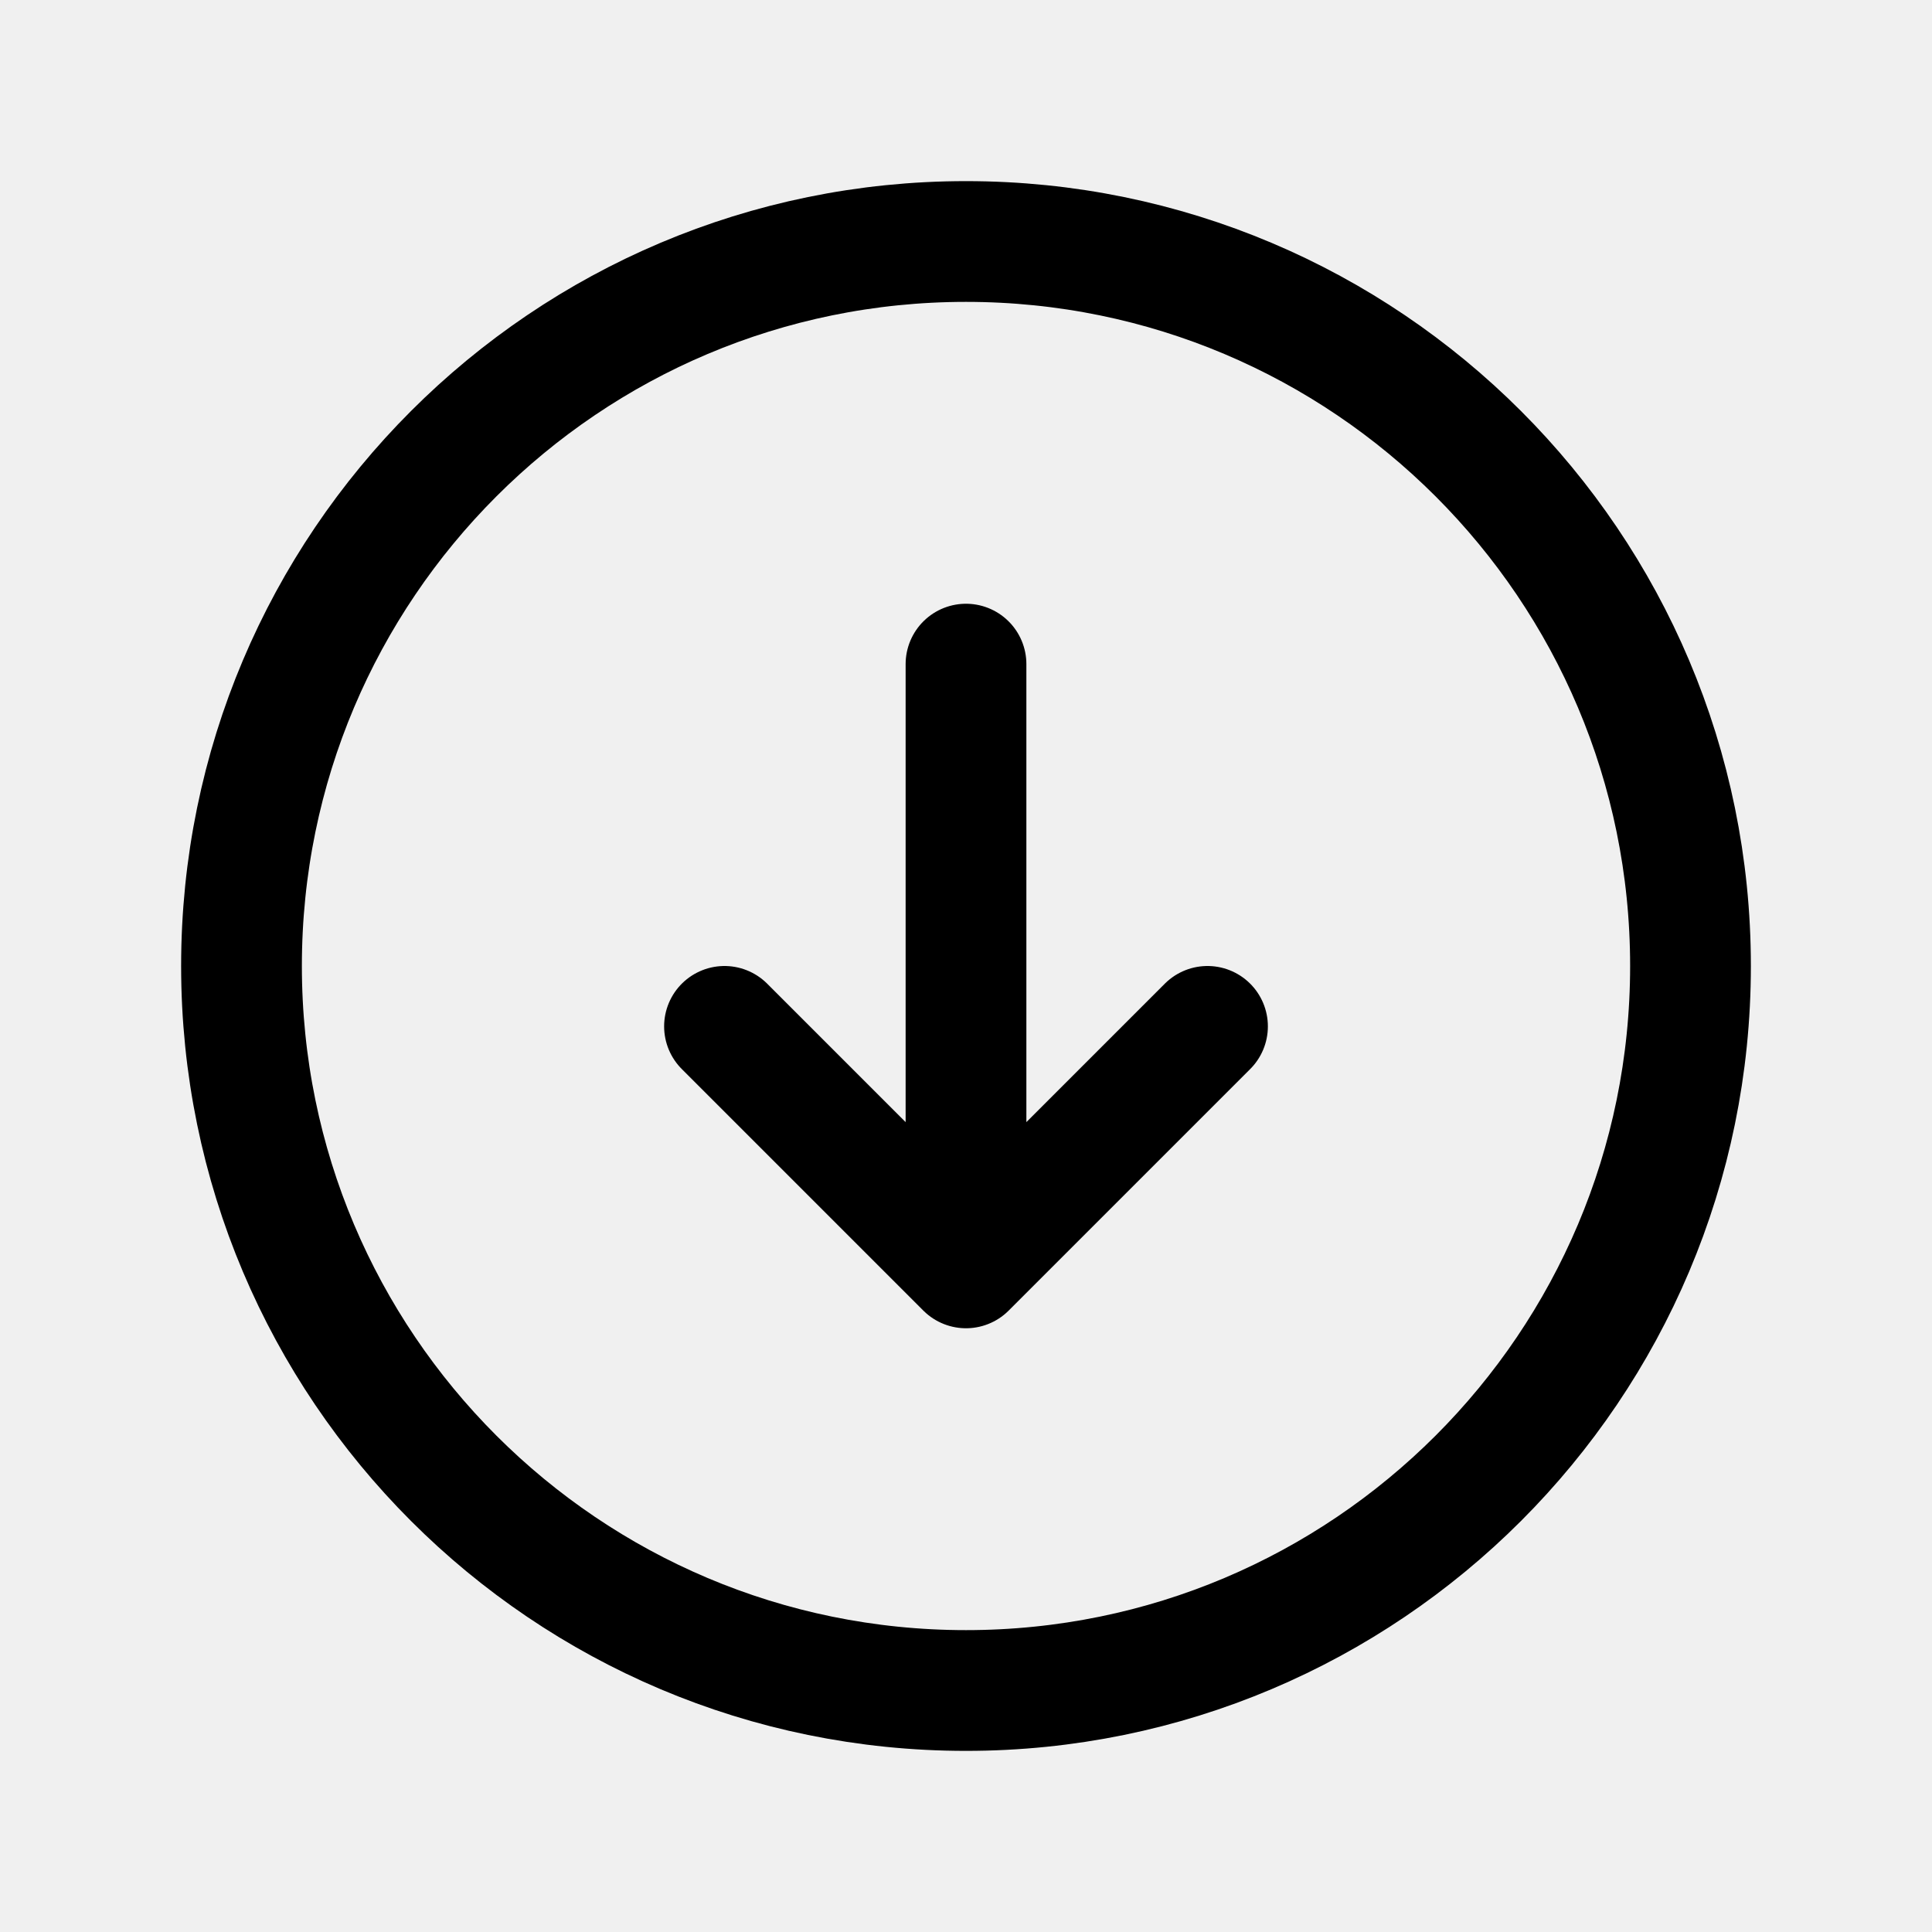
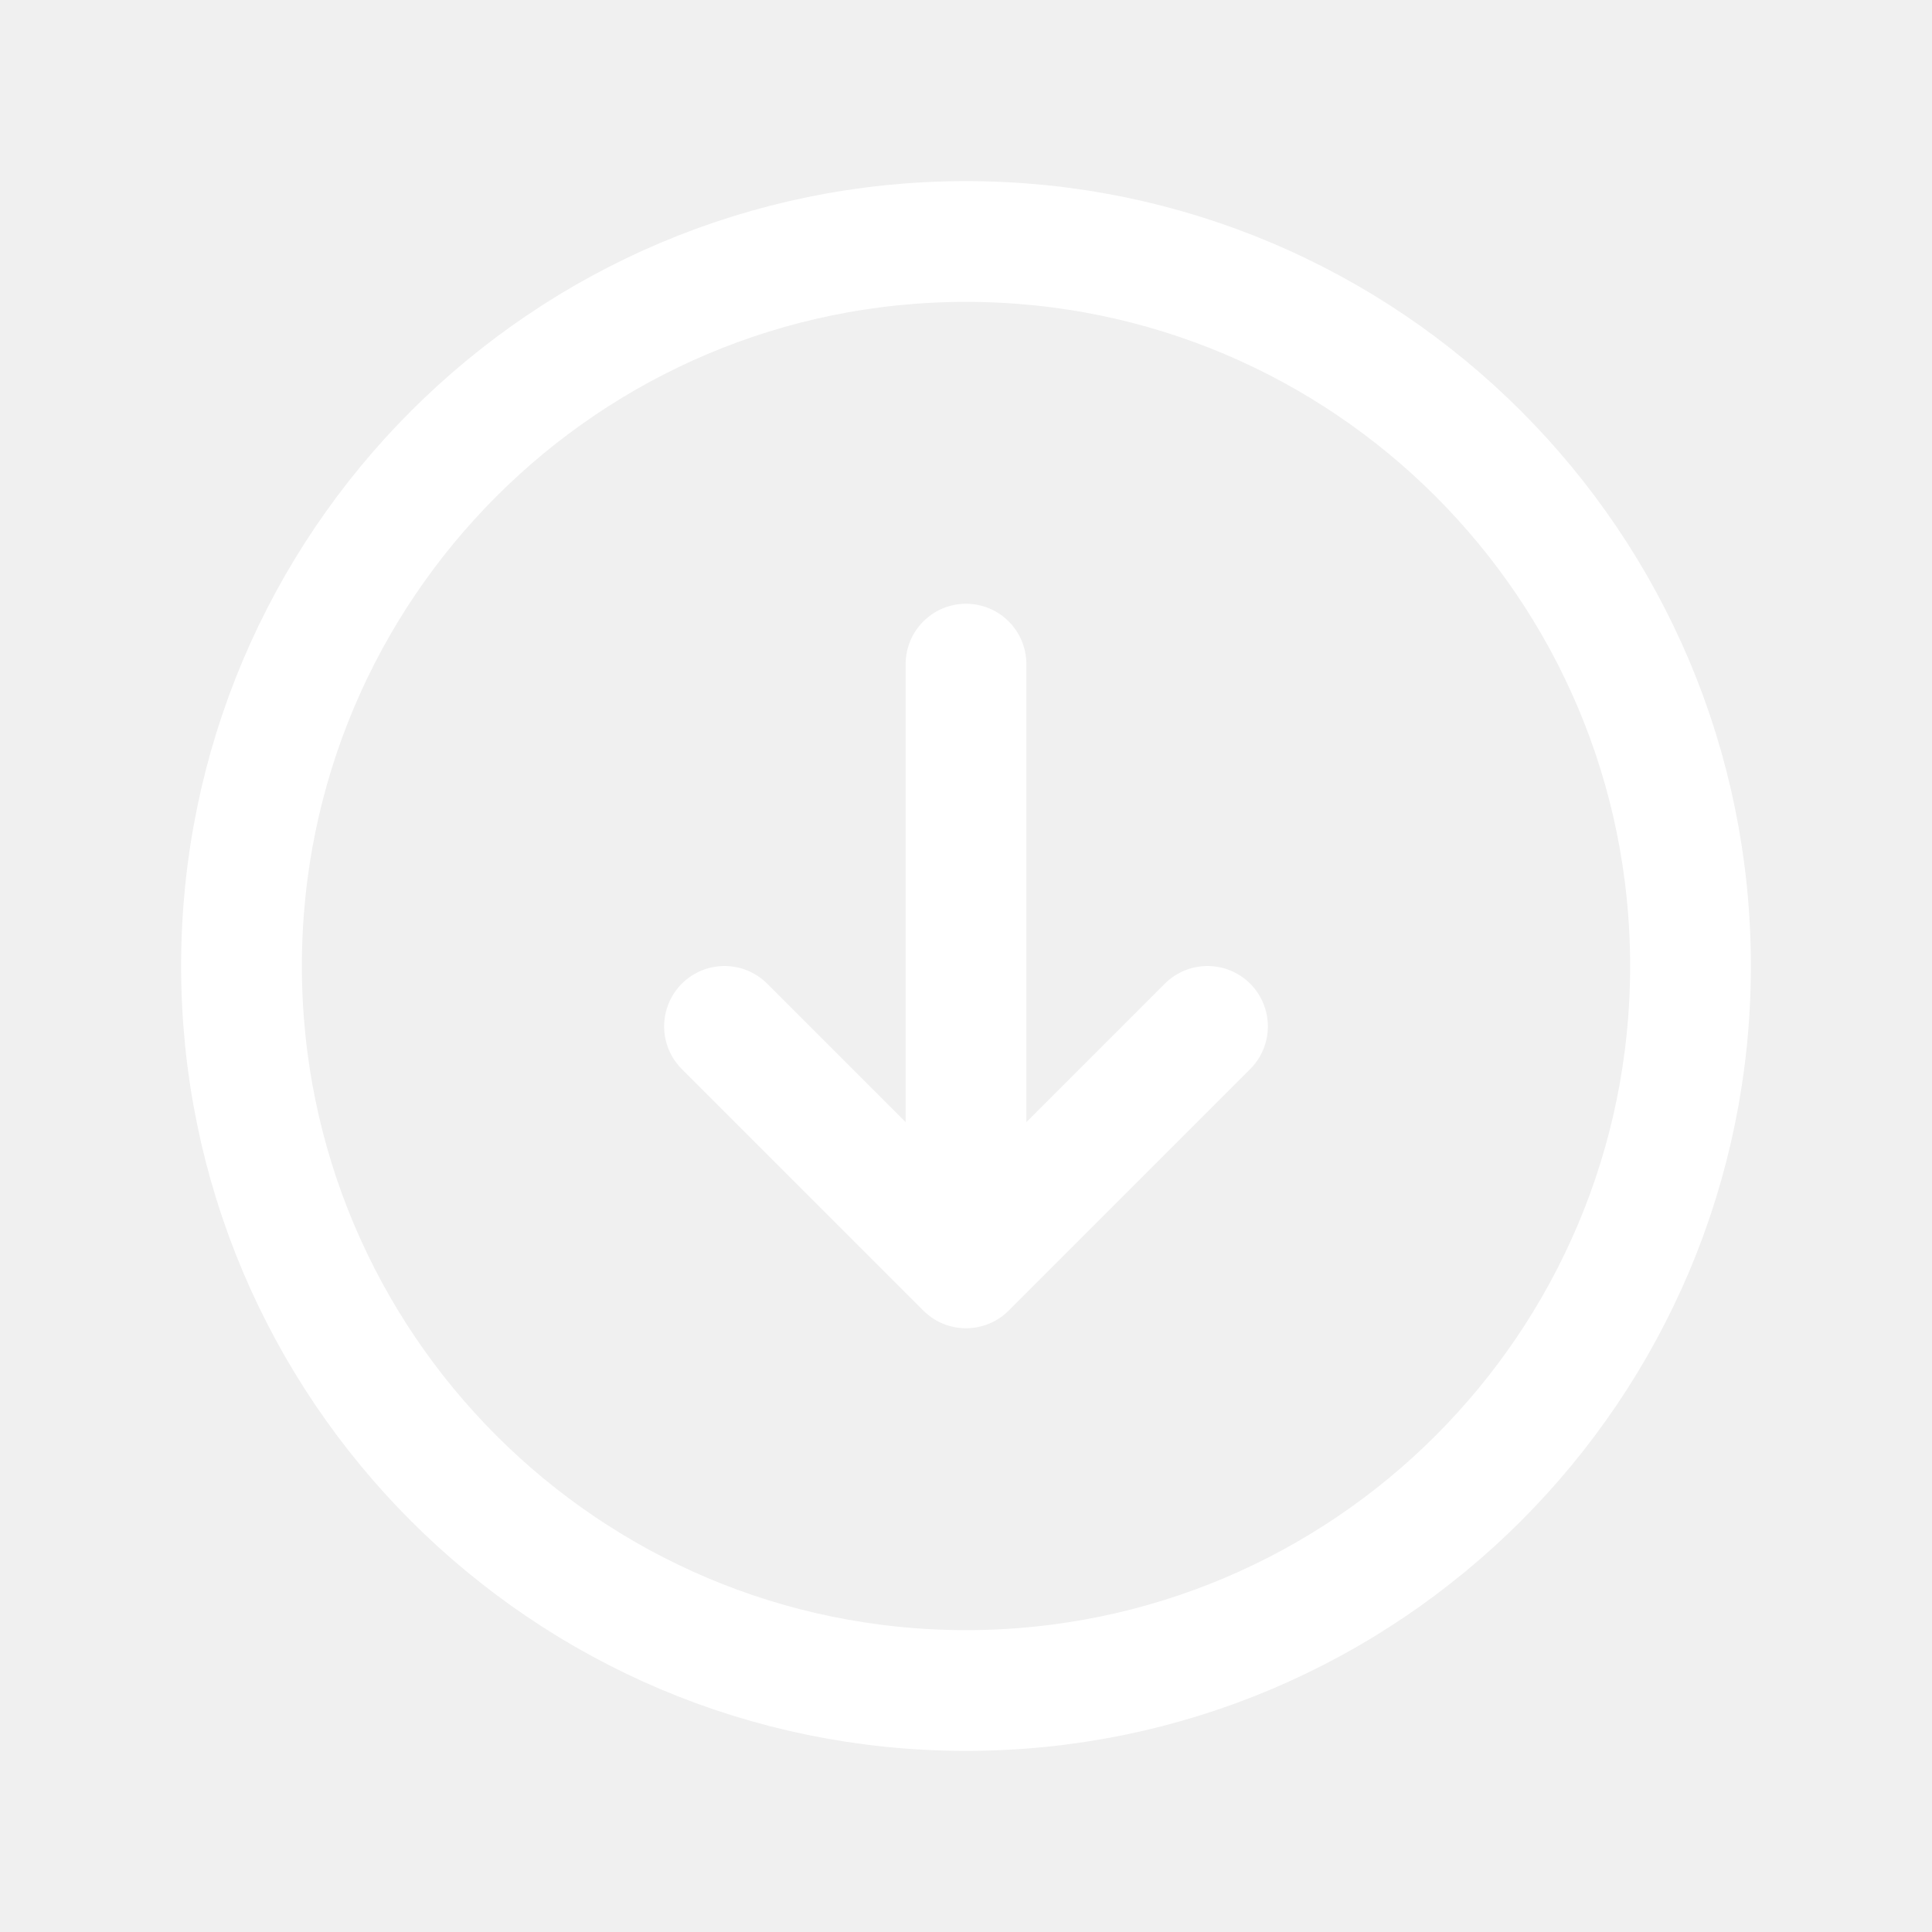
- <svg xmlns="http://www.w3.org/2000/svg" fill="none" viewBox="0 0 24 24" stroke-width="1.5" stroke="currentColor" class="size-6">
+ <svg xmlns="http://www.w3.org/2000/svg" fill="none" viewBox="0 0 24 24" stroke-width="1.5" stroke="white" class="size-6">
  <path stroke-linecap="round" stroke-linejoin="round" d="m9 12.75 3 3m0 0 3-3m-3 3v-7.5M21 12a9 9 0 1 1-18 0 9 9 0 0 1 18 0Z" />
</svg>
